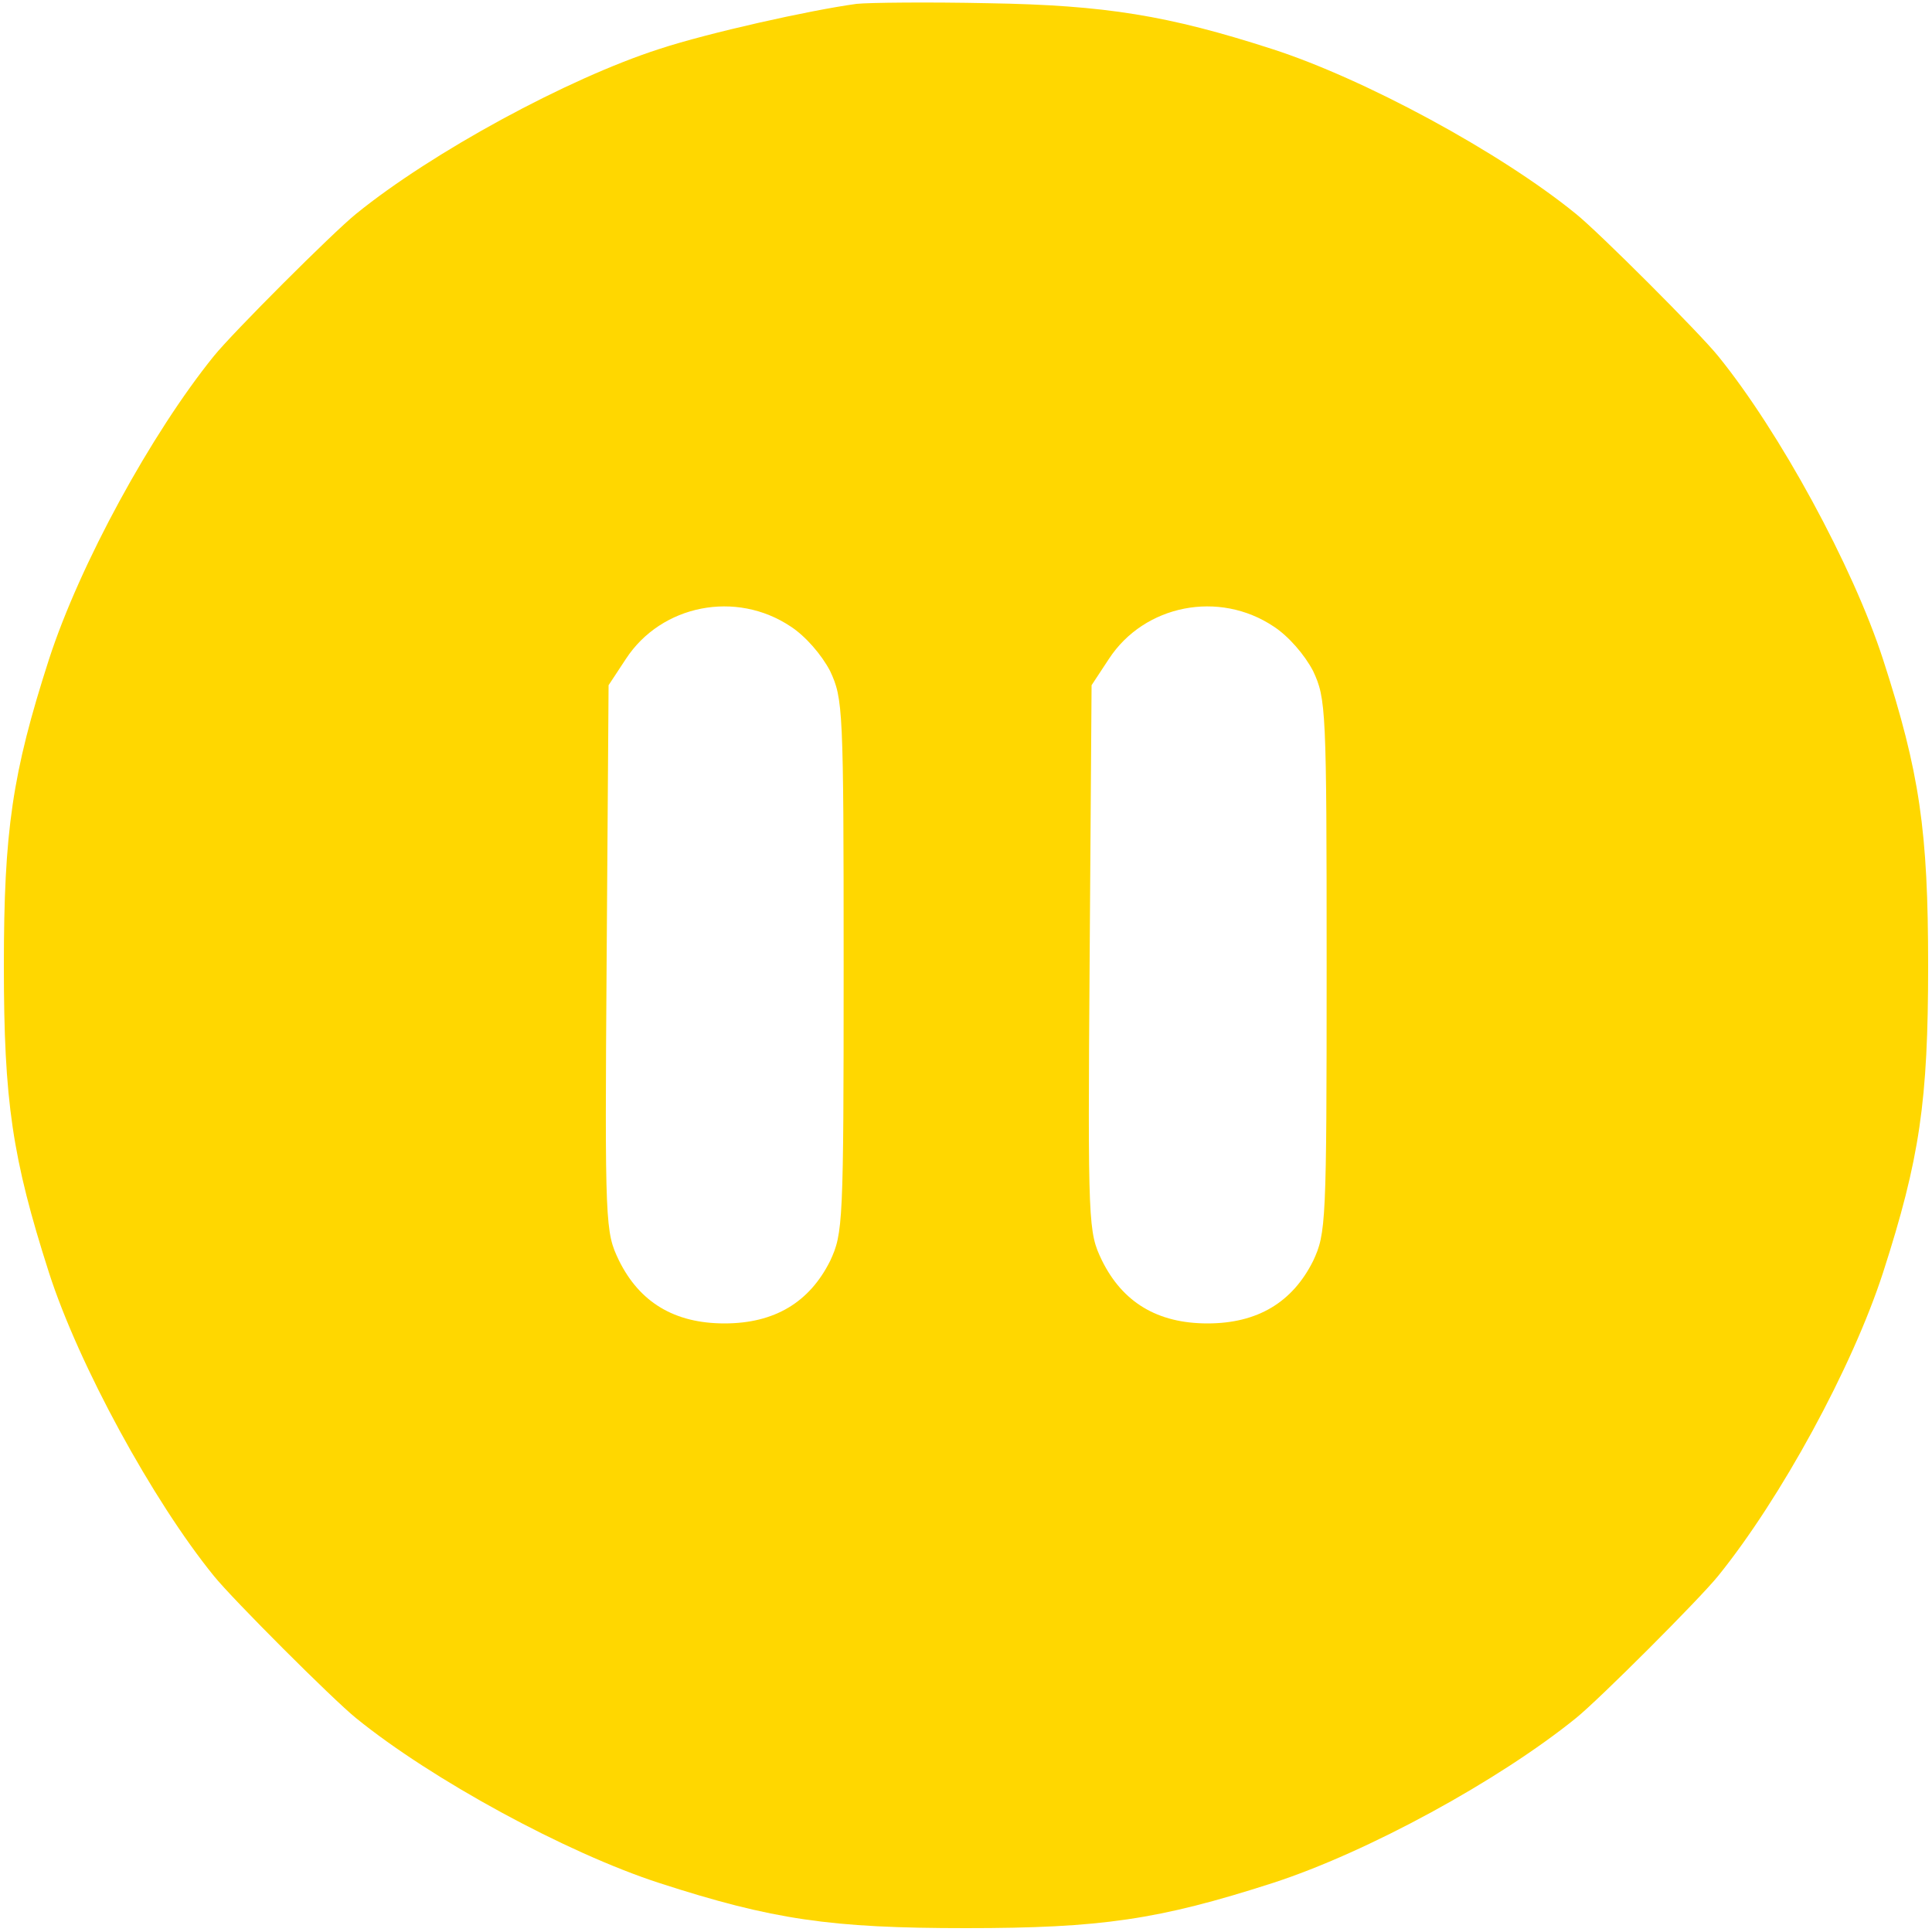
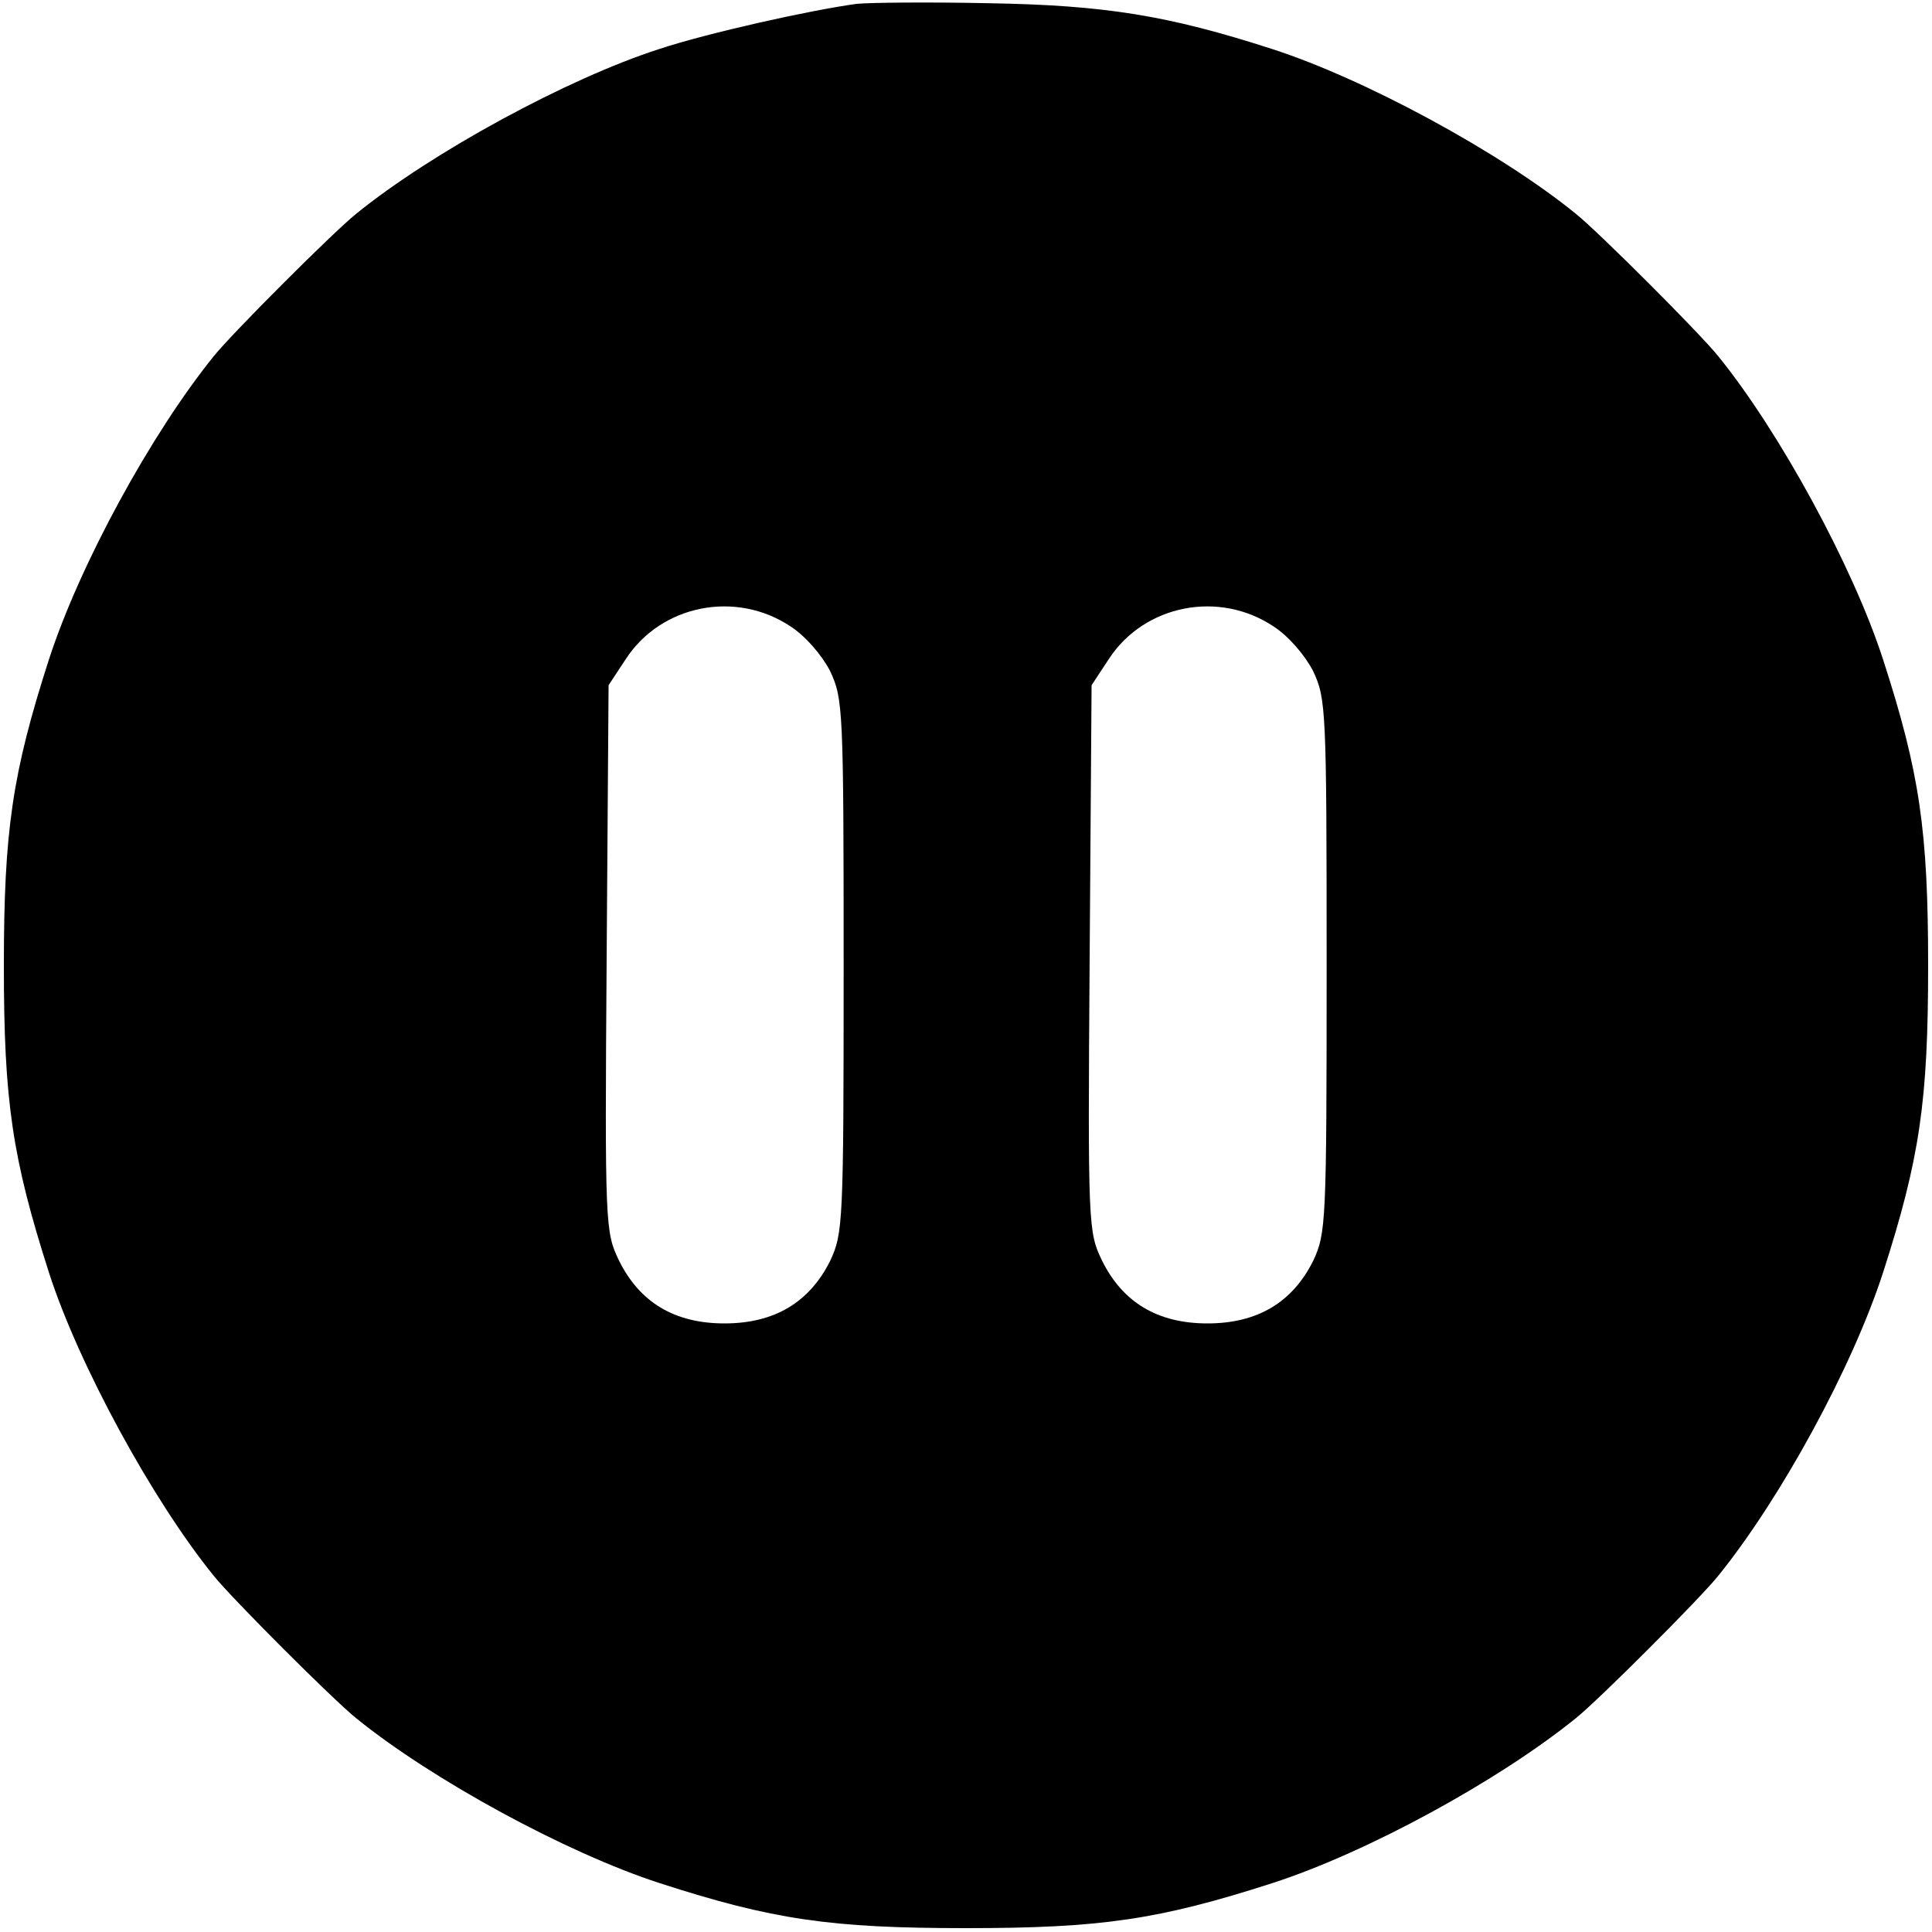
<svg xmlns="http://www.w3.org/2000/svg" version="1.0" width="300pt" height="300pt" viewBox="0 0 300 300" preserveAspectRatio="xMidYMid meet">
  <g transform="translate(0,300) scale(0.1,-0.1)" fill="#ffd700" stroke="none">
-     <path d="M1330 2994 c-73 -10 -230 -45 -306 -70 -143 -46 -354 -161 -471 -256 -36 -29 -192 -185 -221 -221 -97 -120 -208 -323 -256 -471 -57 -177 -70 -266 -70 -476 0 -210 13 -298 70 -476 46 -143 161 -354 256 -471 29 -36 185 -192 221 -221 117 -95 326 -209 471 -256 176 -57 266 -70 476 -70 210 0 299 13 476 70 148 48 351 159 471 256 36 29 192 185 221 221 97 120 208 323 256 471 57 177 70 266 70 476 0 210 -13 300 -70 476 -47 145 -161 354 -256 471 -29 36 -185 192 -221 221 -118 96 -329 210 -472 256 -161 52 -259 68 -440 71 -93 2 -186 1 -205 -1z m-102 -967 c23 -15 48 -44 61 -69 20 -43 21 -57 21 -458 0 -401 -1 -415 -21 -458 -32 -64 -86 -97 -164 -97 -78 0 -132 33 -164 98 -21 44 -22 52 -19 469 l3 424 27 41 c55 84 171 107 256 50z m750 0 c23 -15 48 -44 61 -69 20 -43 21 -57 21 -458 0 -401 -1 -415 -21 -458 -32 -64 -86 -97 -164 -97 -78 0 -132 33 -164 98 -21 44 -22 52 -19 469 l3 424 27 41 c55 84 171 107 256 50z" />
+     <path d="M1330 2994 c-73 -10 -230 -45 -306 -70 -143 -46 -354 -161 -471 -256 -36 -29 -192 -185 -221 -221 -97 -120 -208 -323 -256 -471 -57 -177 -70 -266 -70 -476 0 -210 13 -298 70 -476 46 -143 161 -354 256 -471 29 -36 185 -192 221 -221 117 -95 326 -209 471 -256 176 -57 266 -70 476 -70 210 0 299 13 476 70 148 48 351 159 471 256 36 29 192 185 221 221 97 120 208 323 256 471 57 177 70 266 70 476 0 210 -13 300 -70 476 -47 145 -161 354 -256 471 -29 36 -185 192 -221 221 -118 96 -329 210 -472 256 -161 52 -259 68 -440 71 -93 2 -186 1 -205 -1z m-102 -967 c23 -15 48 -44 61 -69 20 -43 21 -57 21 -458 0 -401 -1 -415 -21 -458 -32 -64 -86 -97 -164 -97 -78 0 -132 33 -164 98 -21 44 -22 52 -19 469 l3 424 27 41 c55 84 171 107 256 50z m750 0 c23 -15 48 -44 61 -69 20 -43 21 -57 21 -458 0 -401 -1 -415 -21 -458 -32 -64 -86 -97 -164 -97 -78 0 -132 33 -164 98 -21 44 -22 52 -19 469 l3 424 27 41 c55 84 171 107 256 50z" fill="#000000" />
  </g>
</svg>
